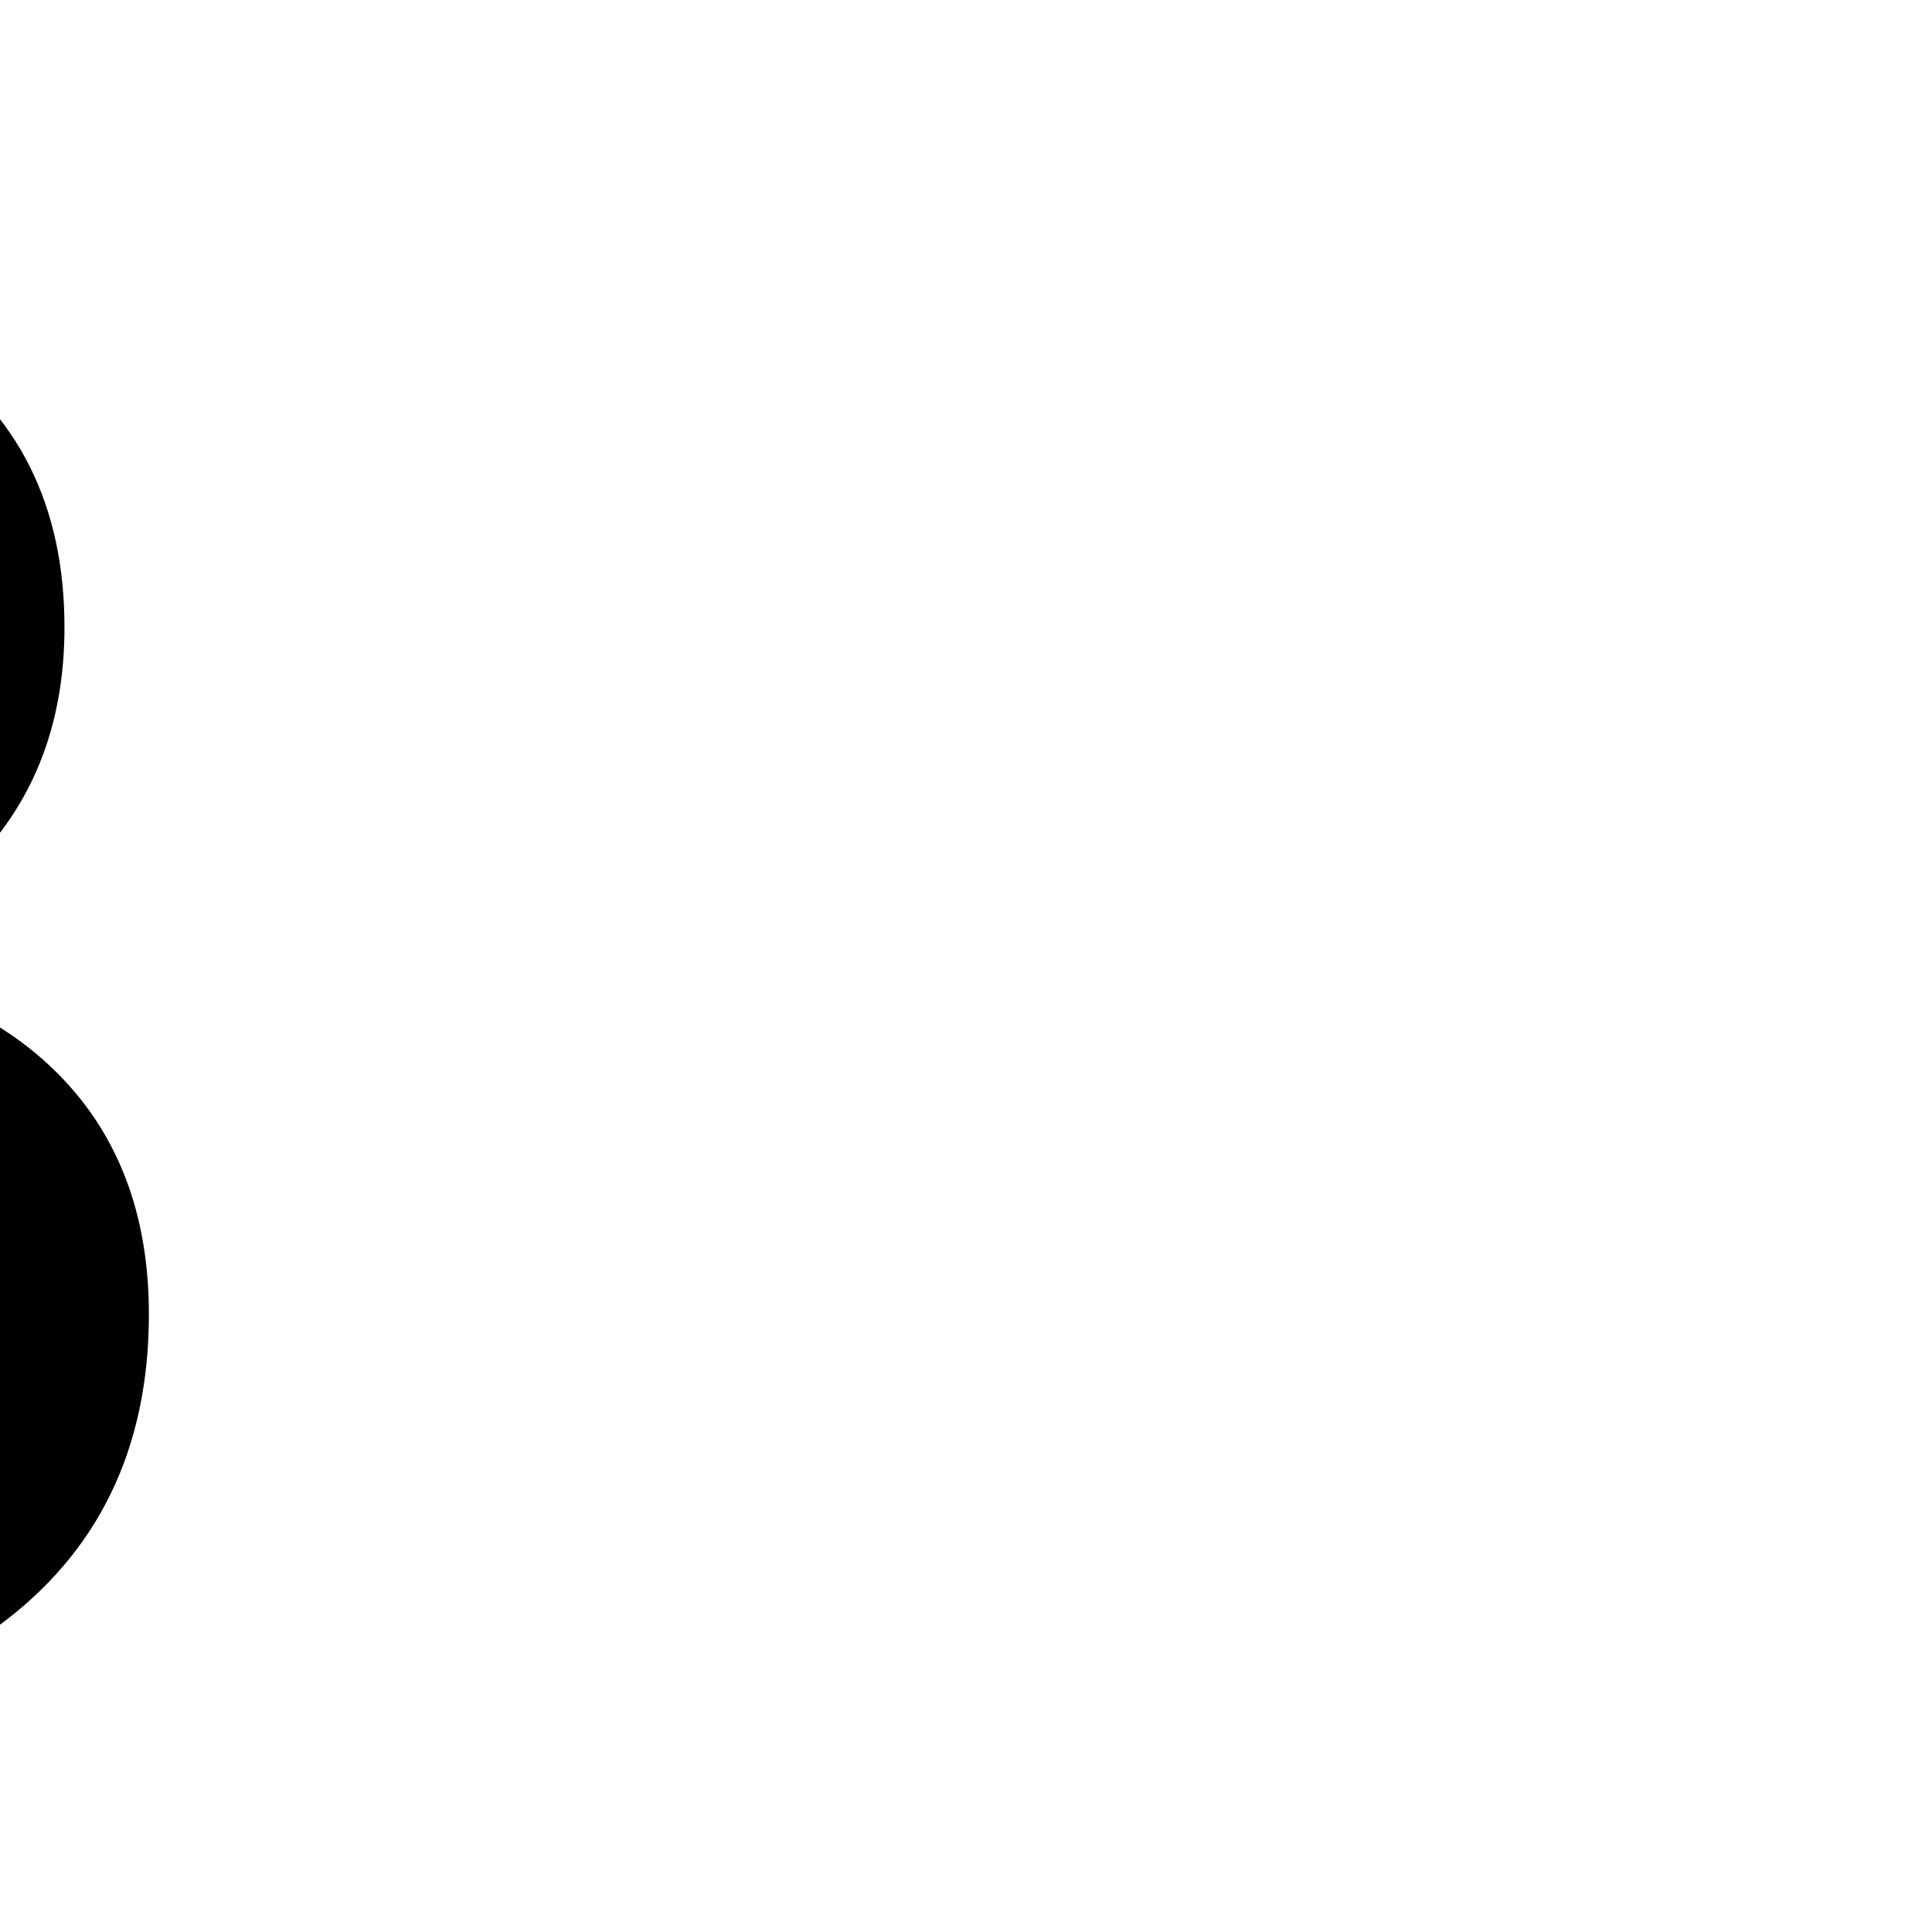
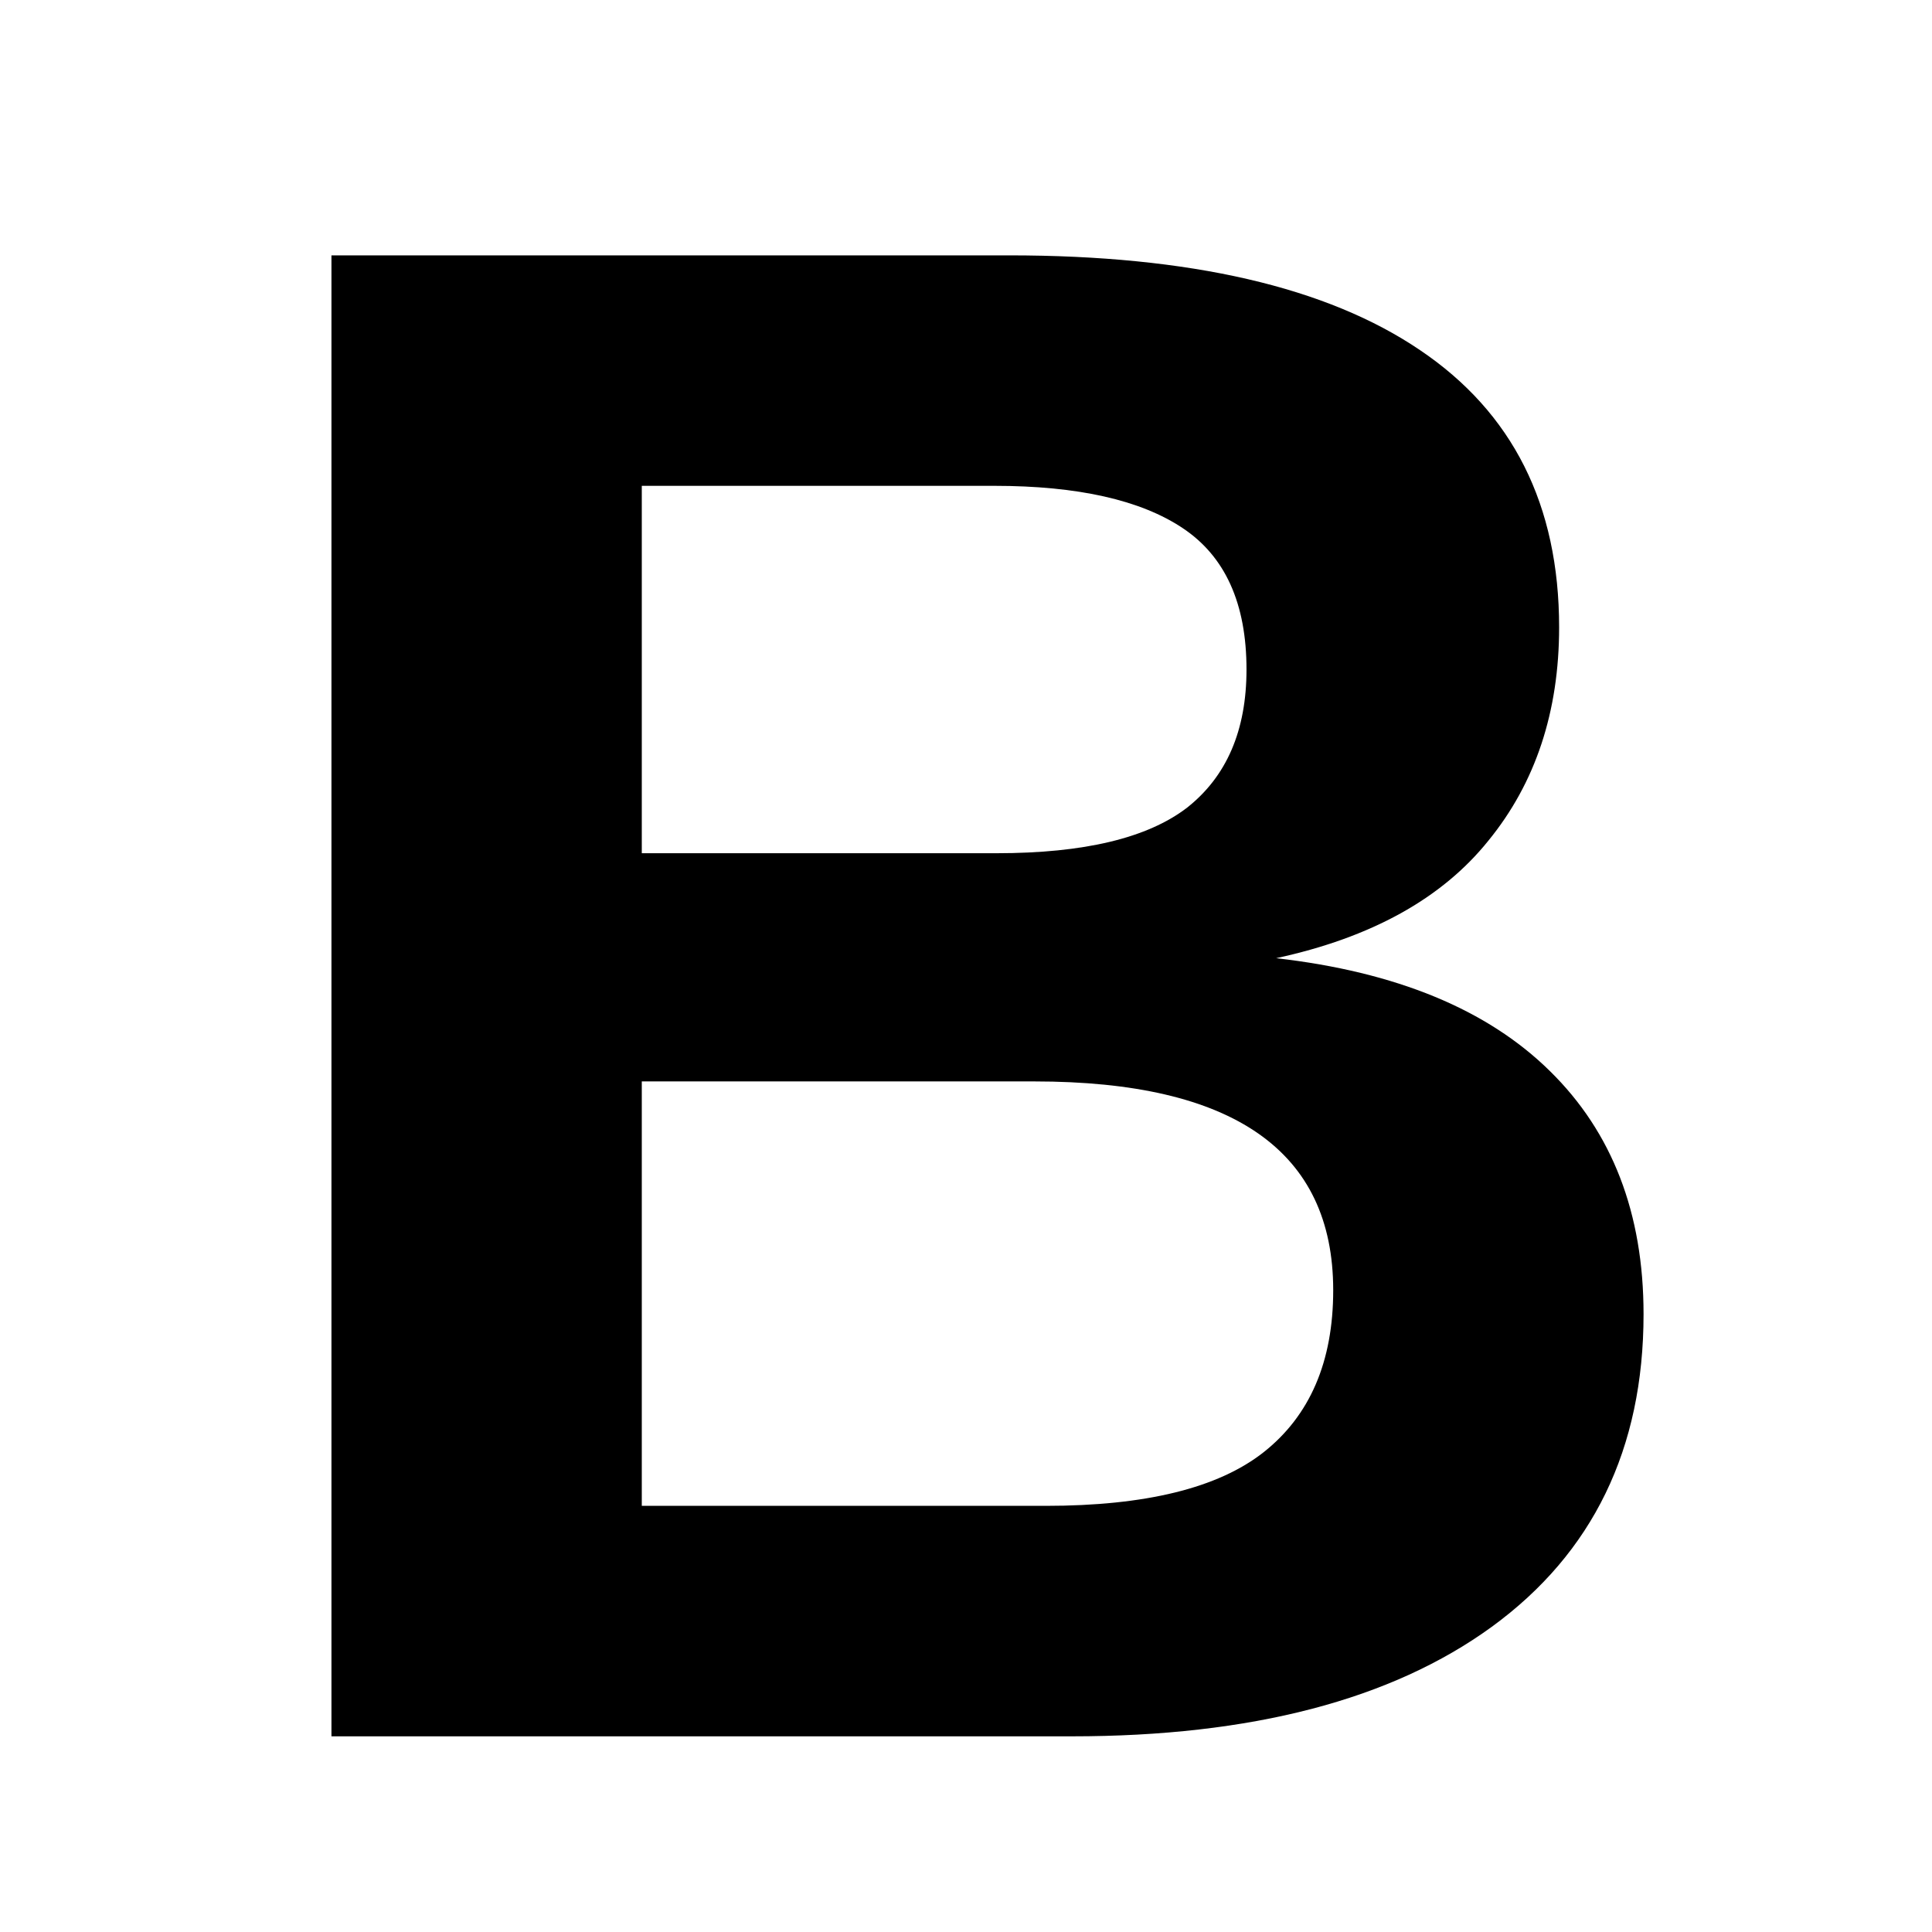
- <svg xmlns="http://www.w3.org/2000/svg" width="100" height="100" viewBox="0 0 26.458 26.458" version="1.1" id="svg8">
-   <defs id="defs2" />
-   <g id="layer1" transform="translate(0,-270.5417)">
-     <text xml:space="preserve" style="font-style:normal;font-variant:normal;font-weight:bold;font-stretch:normal;font-size:29.467px;line-height:125%;font-family:Arial;-inkscape-font-specification:'Arial Bold';text-align:center;letter-spacing:0px;word-spacing:0px;writing-mode:lr-tb;text-anchor:middle;fill:#000000;fill-opacity:1;stroke:none;stroke-width:0.345px;stroke-linecap:butt;stroke-linejoin:miter;stroke-opacity:1" x="13.209" y="294.321" id="text8454">
-       <tspan id="tspan8452" x="13.209" y="294.321" style="font-style:normal;font-variant:normal;font-weight:bold;font-stretch:normal;font-family:Arial;-inkscape-font-specification:'Arial Bold';stroke-width:0.345px">B</tspan>
-     </text>
-   </g>
+ <svg xmlns="http://www.w3.org/2000/svg" width="100" height="100" viewBox="0 0 26.458 26.458">
+   <text style="line-height:125%;-inkscape-font-specification:'Arial Bold';text-align:center" x="13.209" y="294.321" font-weight="700" font-size="29.467" font-family="Arial" letter-spacing="0" word-spacing="0" text-anchor="middle" stroke-width=".345" transform="translate(0 -270.542)">
+     <tspan x="13.209" y="294.321" style="-inkscape-font-specification:'Arial Bold'">B</tspan>
+   </text>
</svg>
